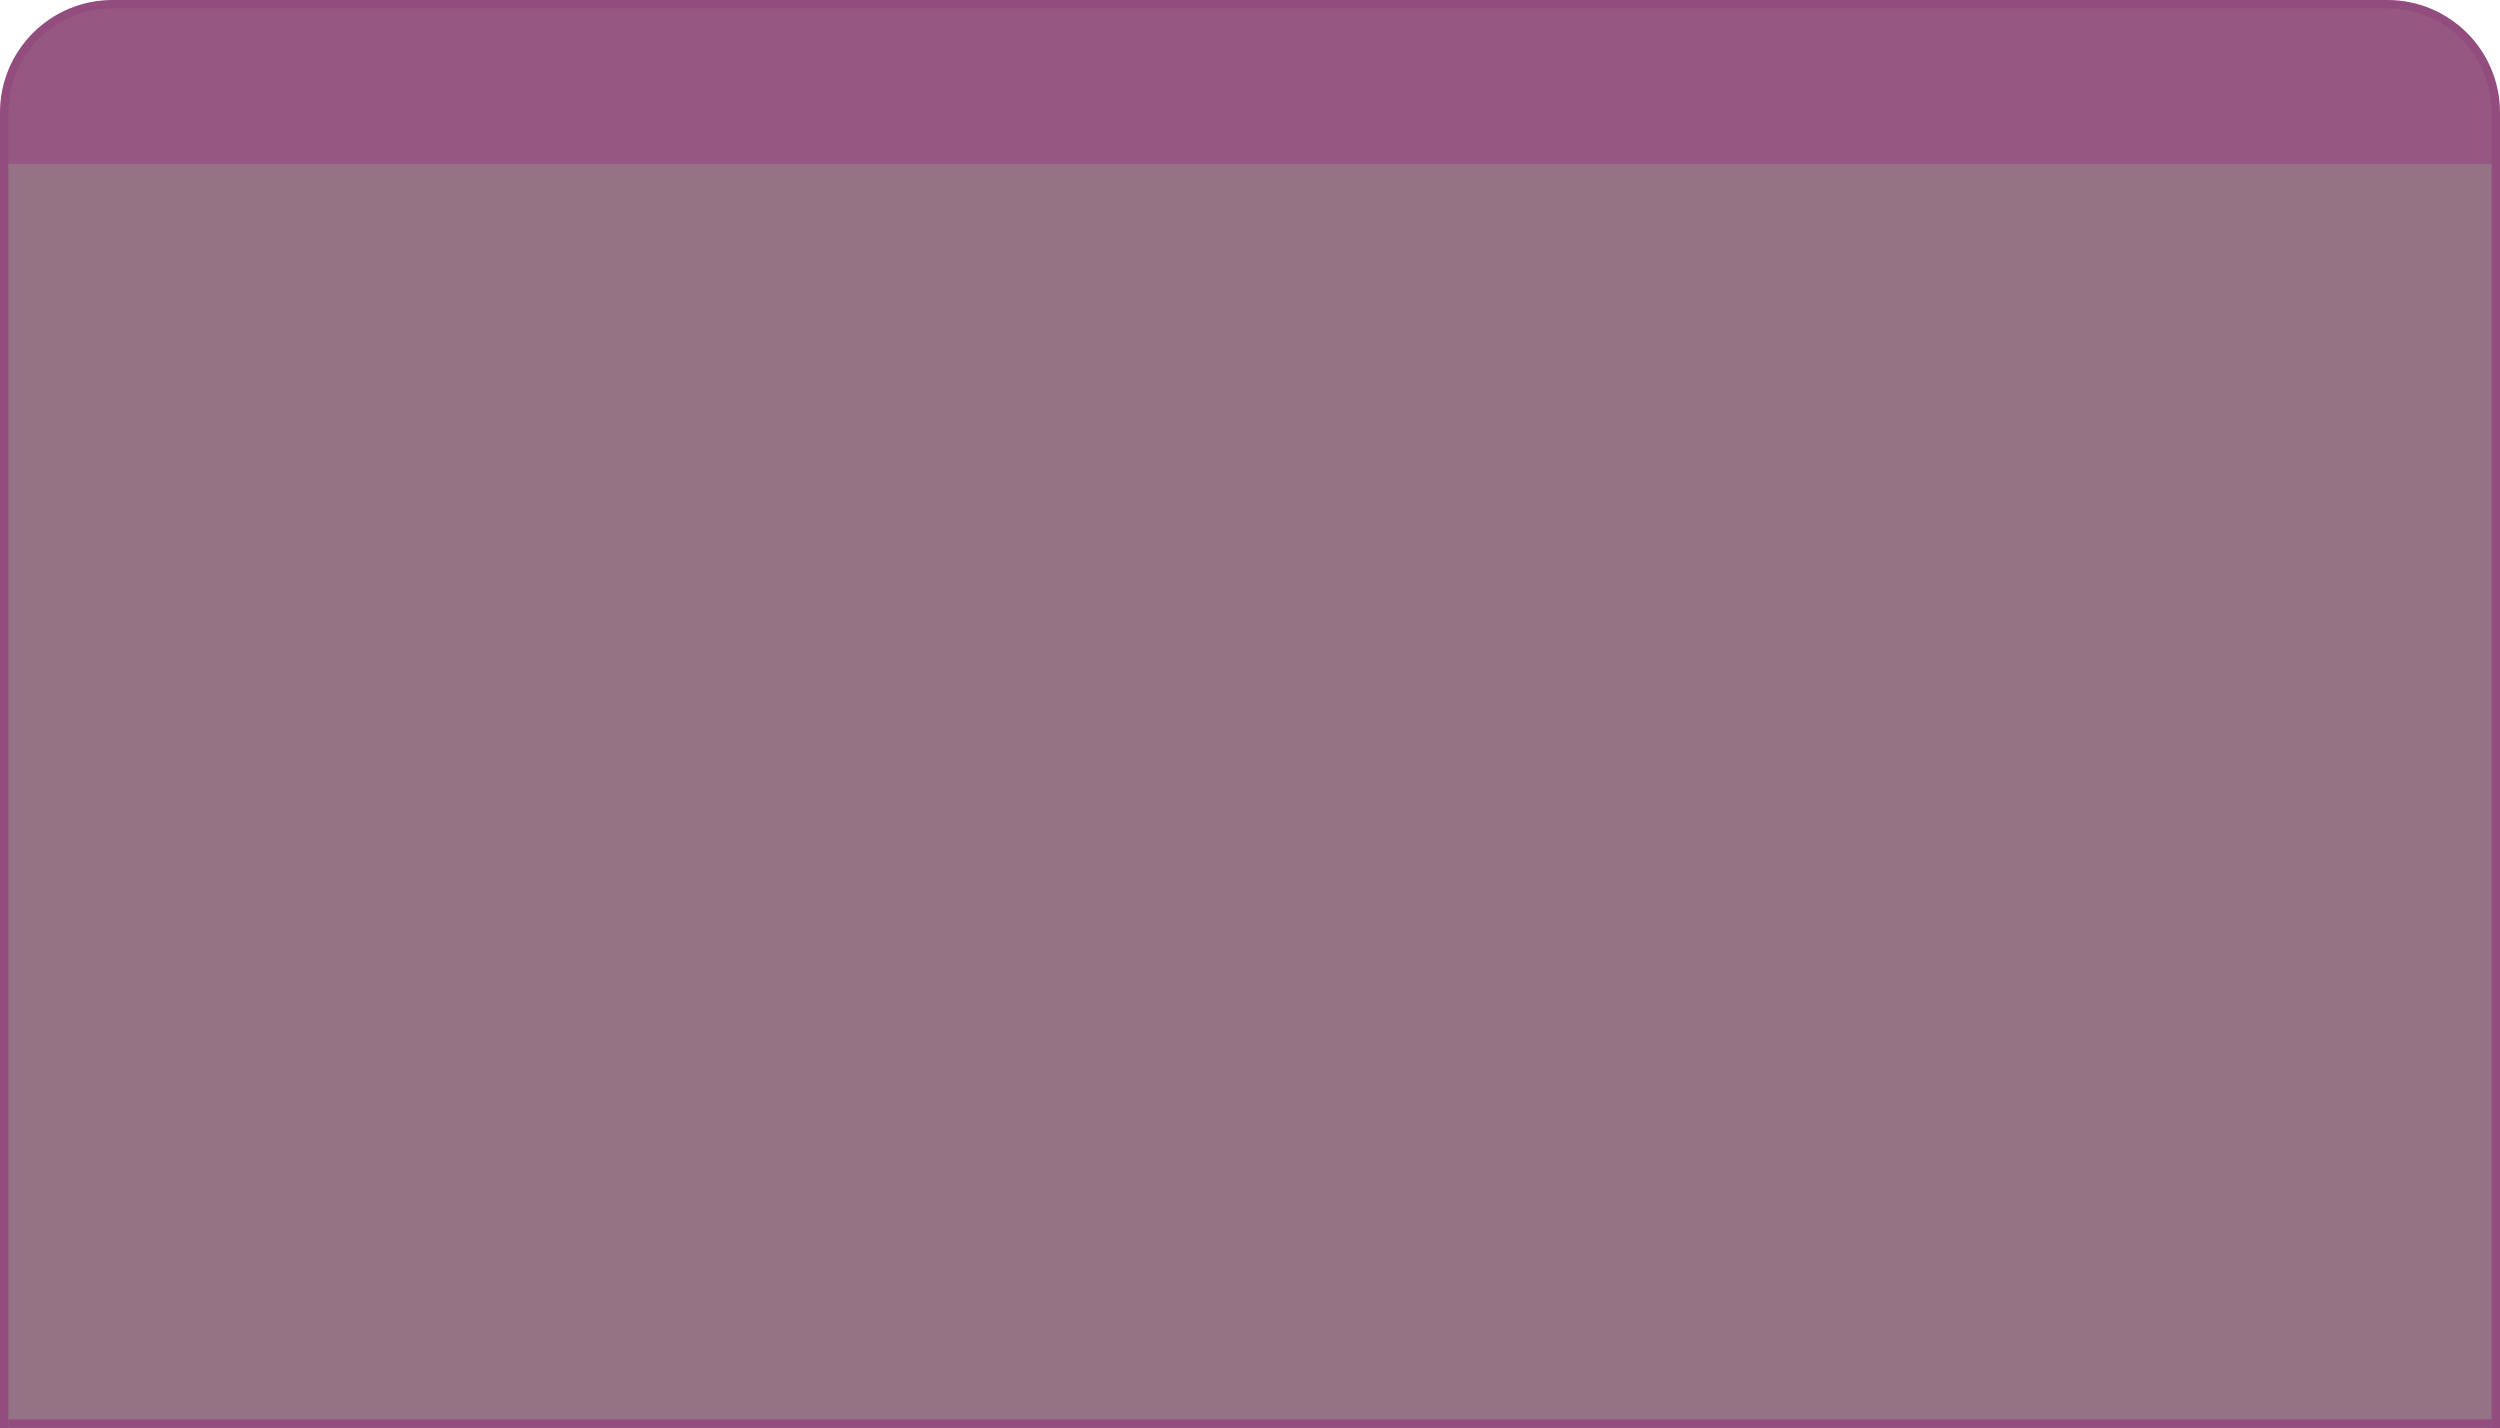
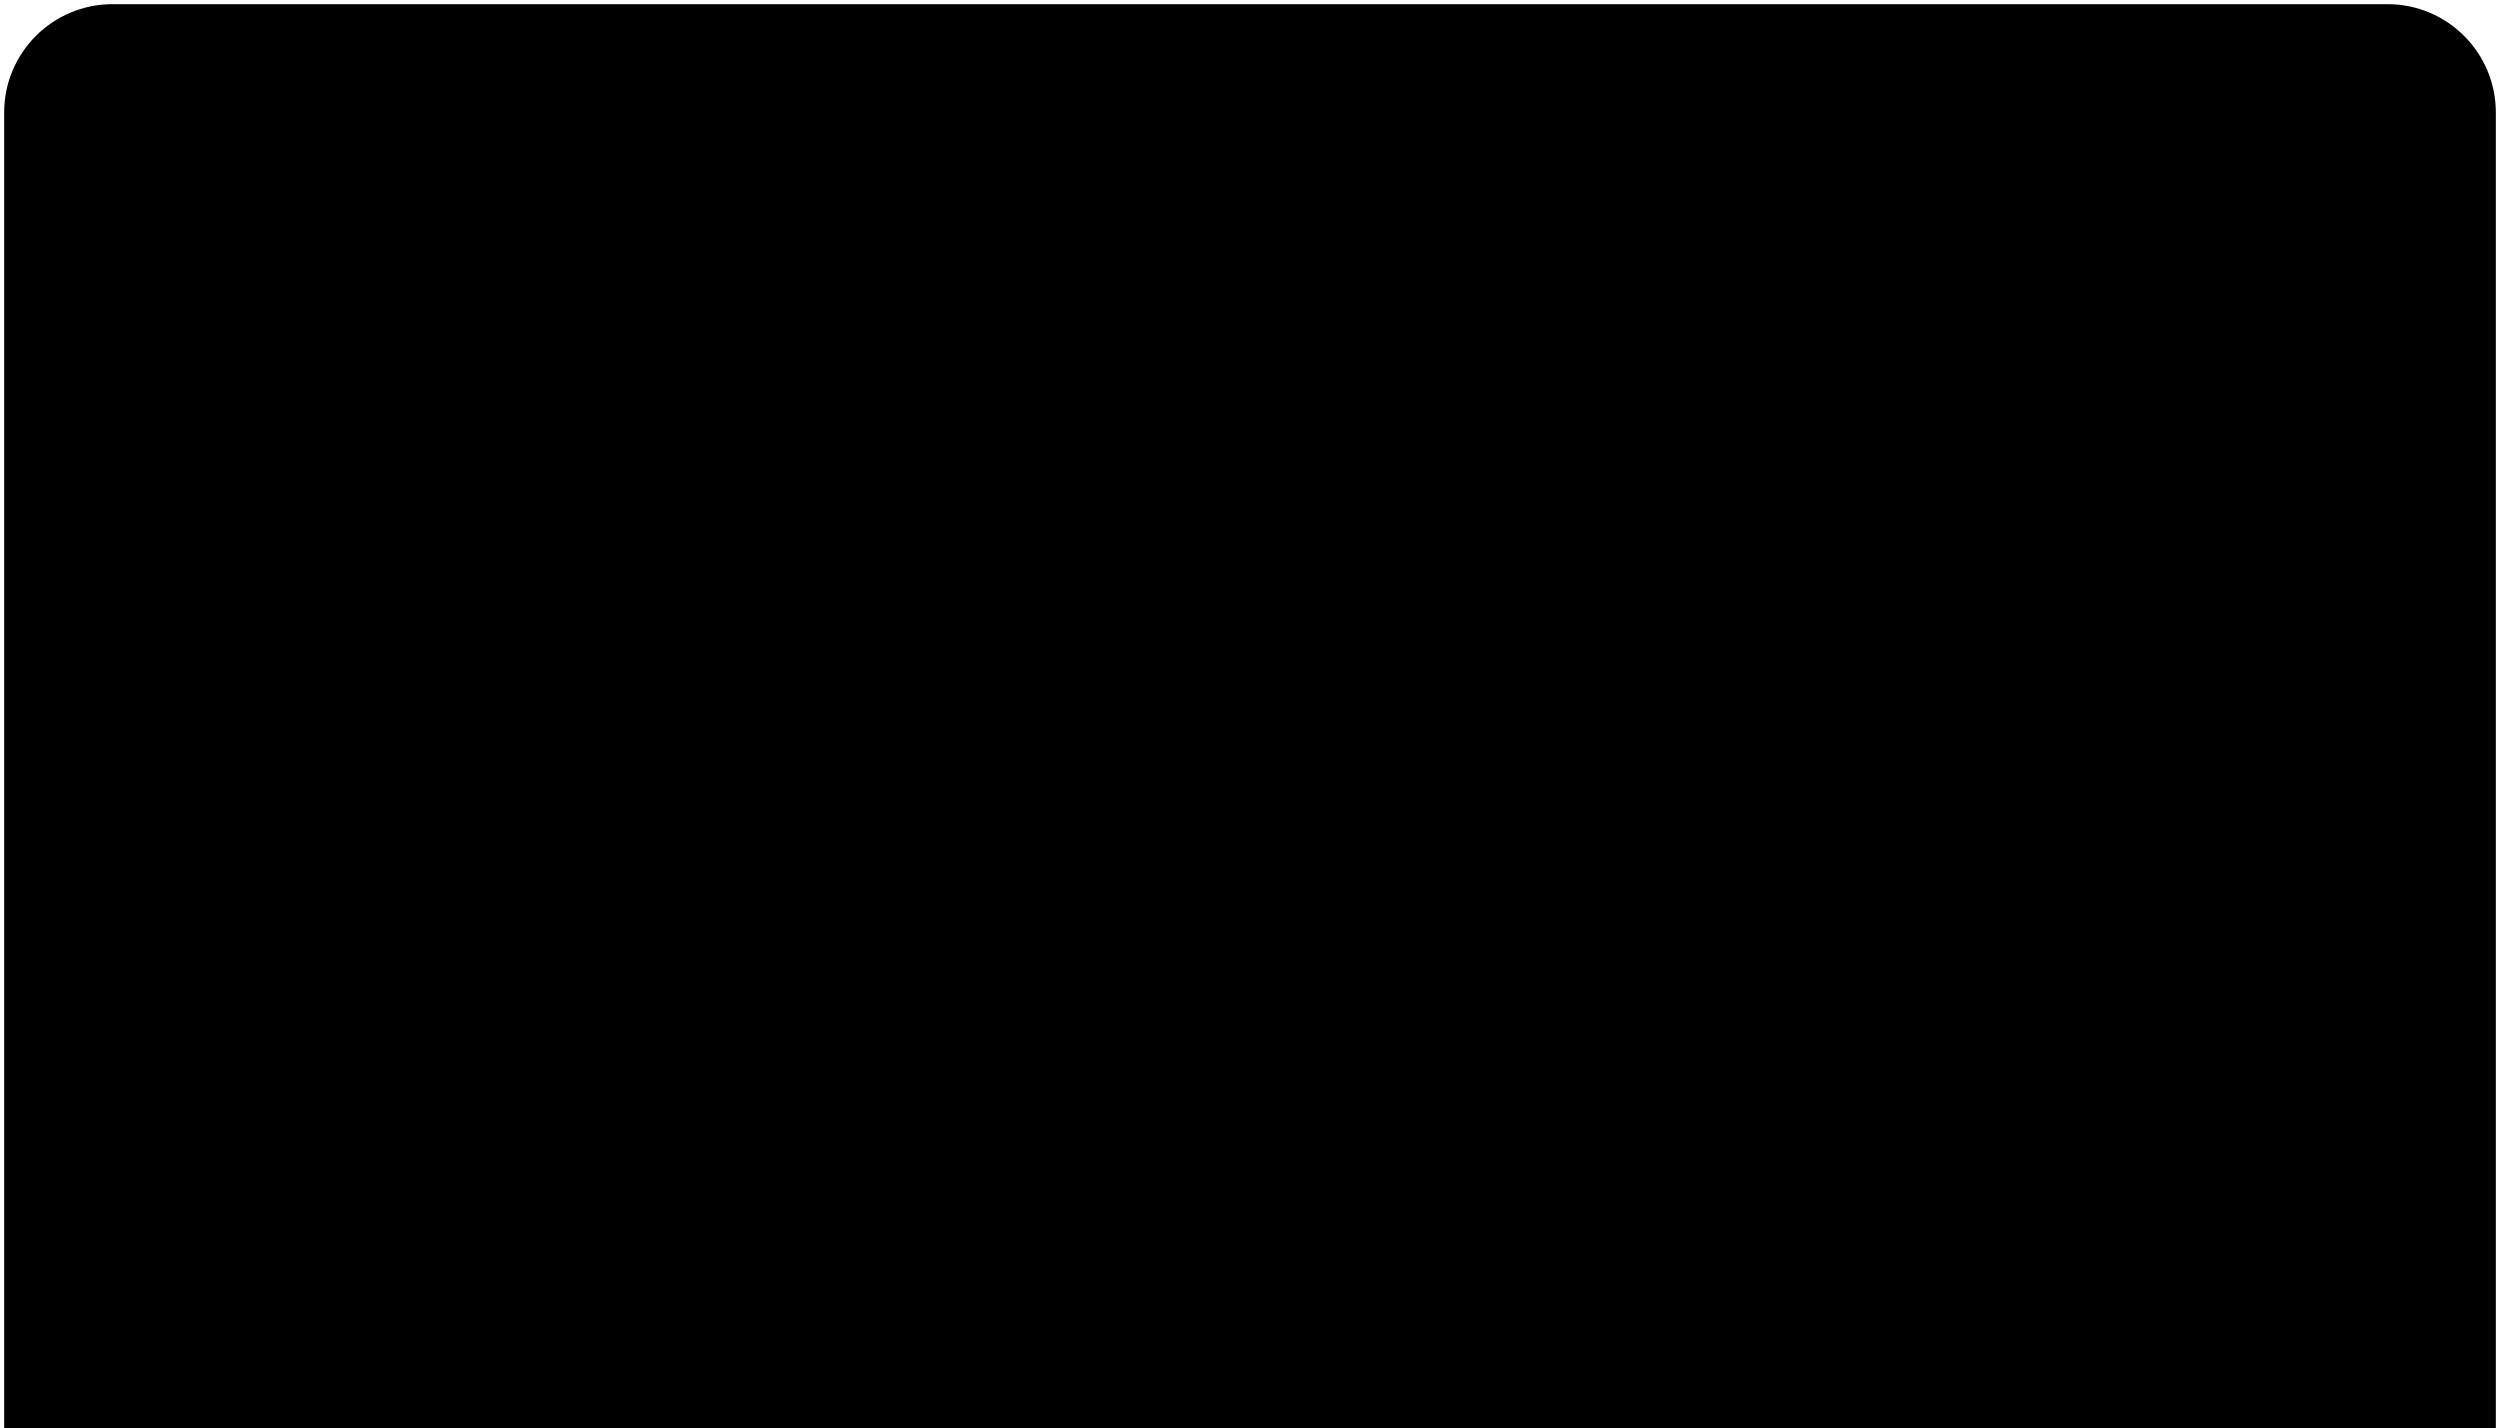
<svg xmlns="http://www.w3.org/2000/svg" version="1.1" width="900" height="514">
  <defs>
    <pattern id="background" x="0" y="0" width="900" height="514" patternUnits="userSpaceOnUse">
-       <rect width="900" height="514" fill="rgb(150, 114, 133)" />
-       <rect width="900" height="59" fill="rgb(150, 87, 130)" />
+       <rect width="900" height="514" fill="CUI_PRM_COLOR(150, 114, 133)" />
+       <rect width="900" height="59" fill="CUI_PRM_COLOR(150, 87, 130)" />
    </pattern>
  </defs>
-   <g fill="url(#background)" stroke="rgb(146, 76, 125)" stroke-width="3">
+   <g fill="url(#background)" stroke="CUI_SCD_COLOR(146, 76, 125)" stroke-width="3">
    <rect x="1.5" y="1.5" width="897" height="584" rx="39" />
    <line x1="3" y1="512.5" x2="897" y2="512.5" />
  </g>
</svg>
